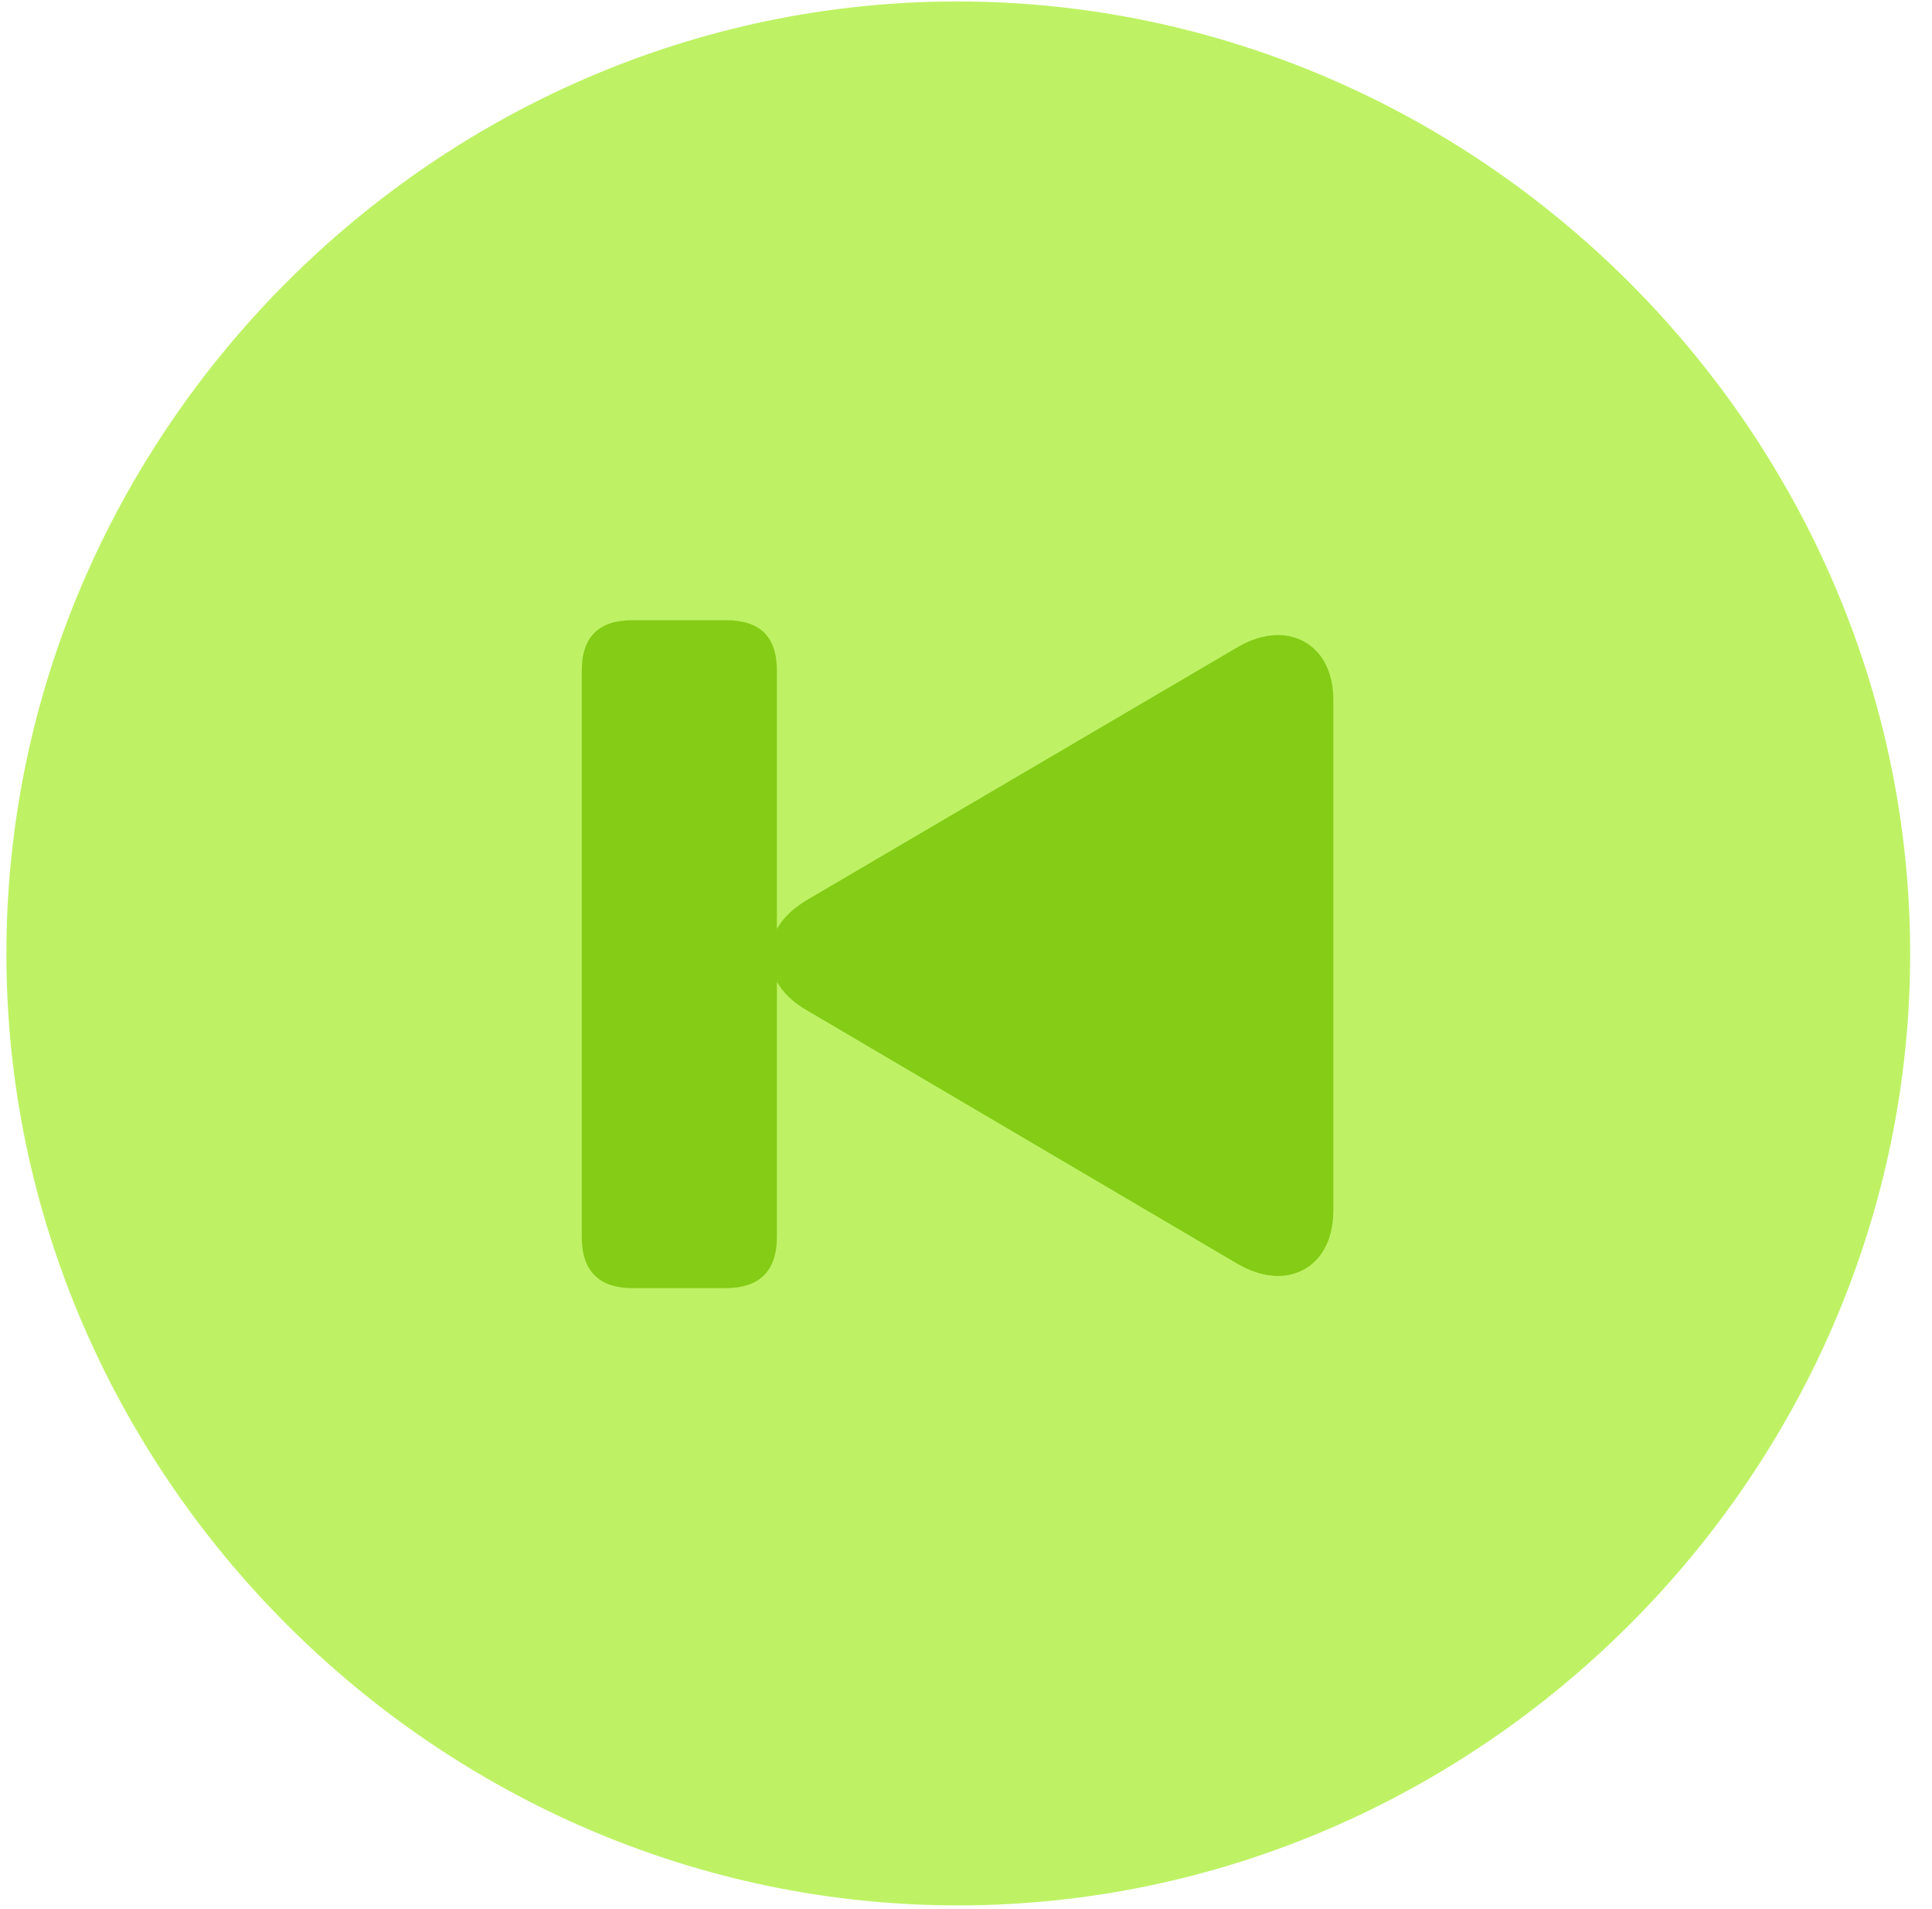
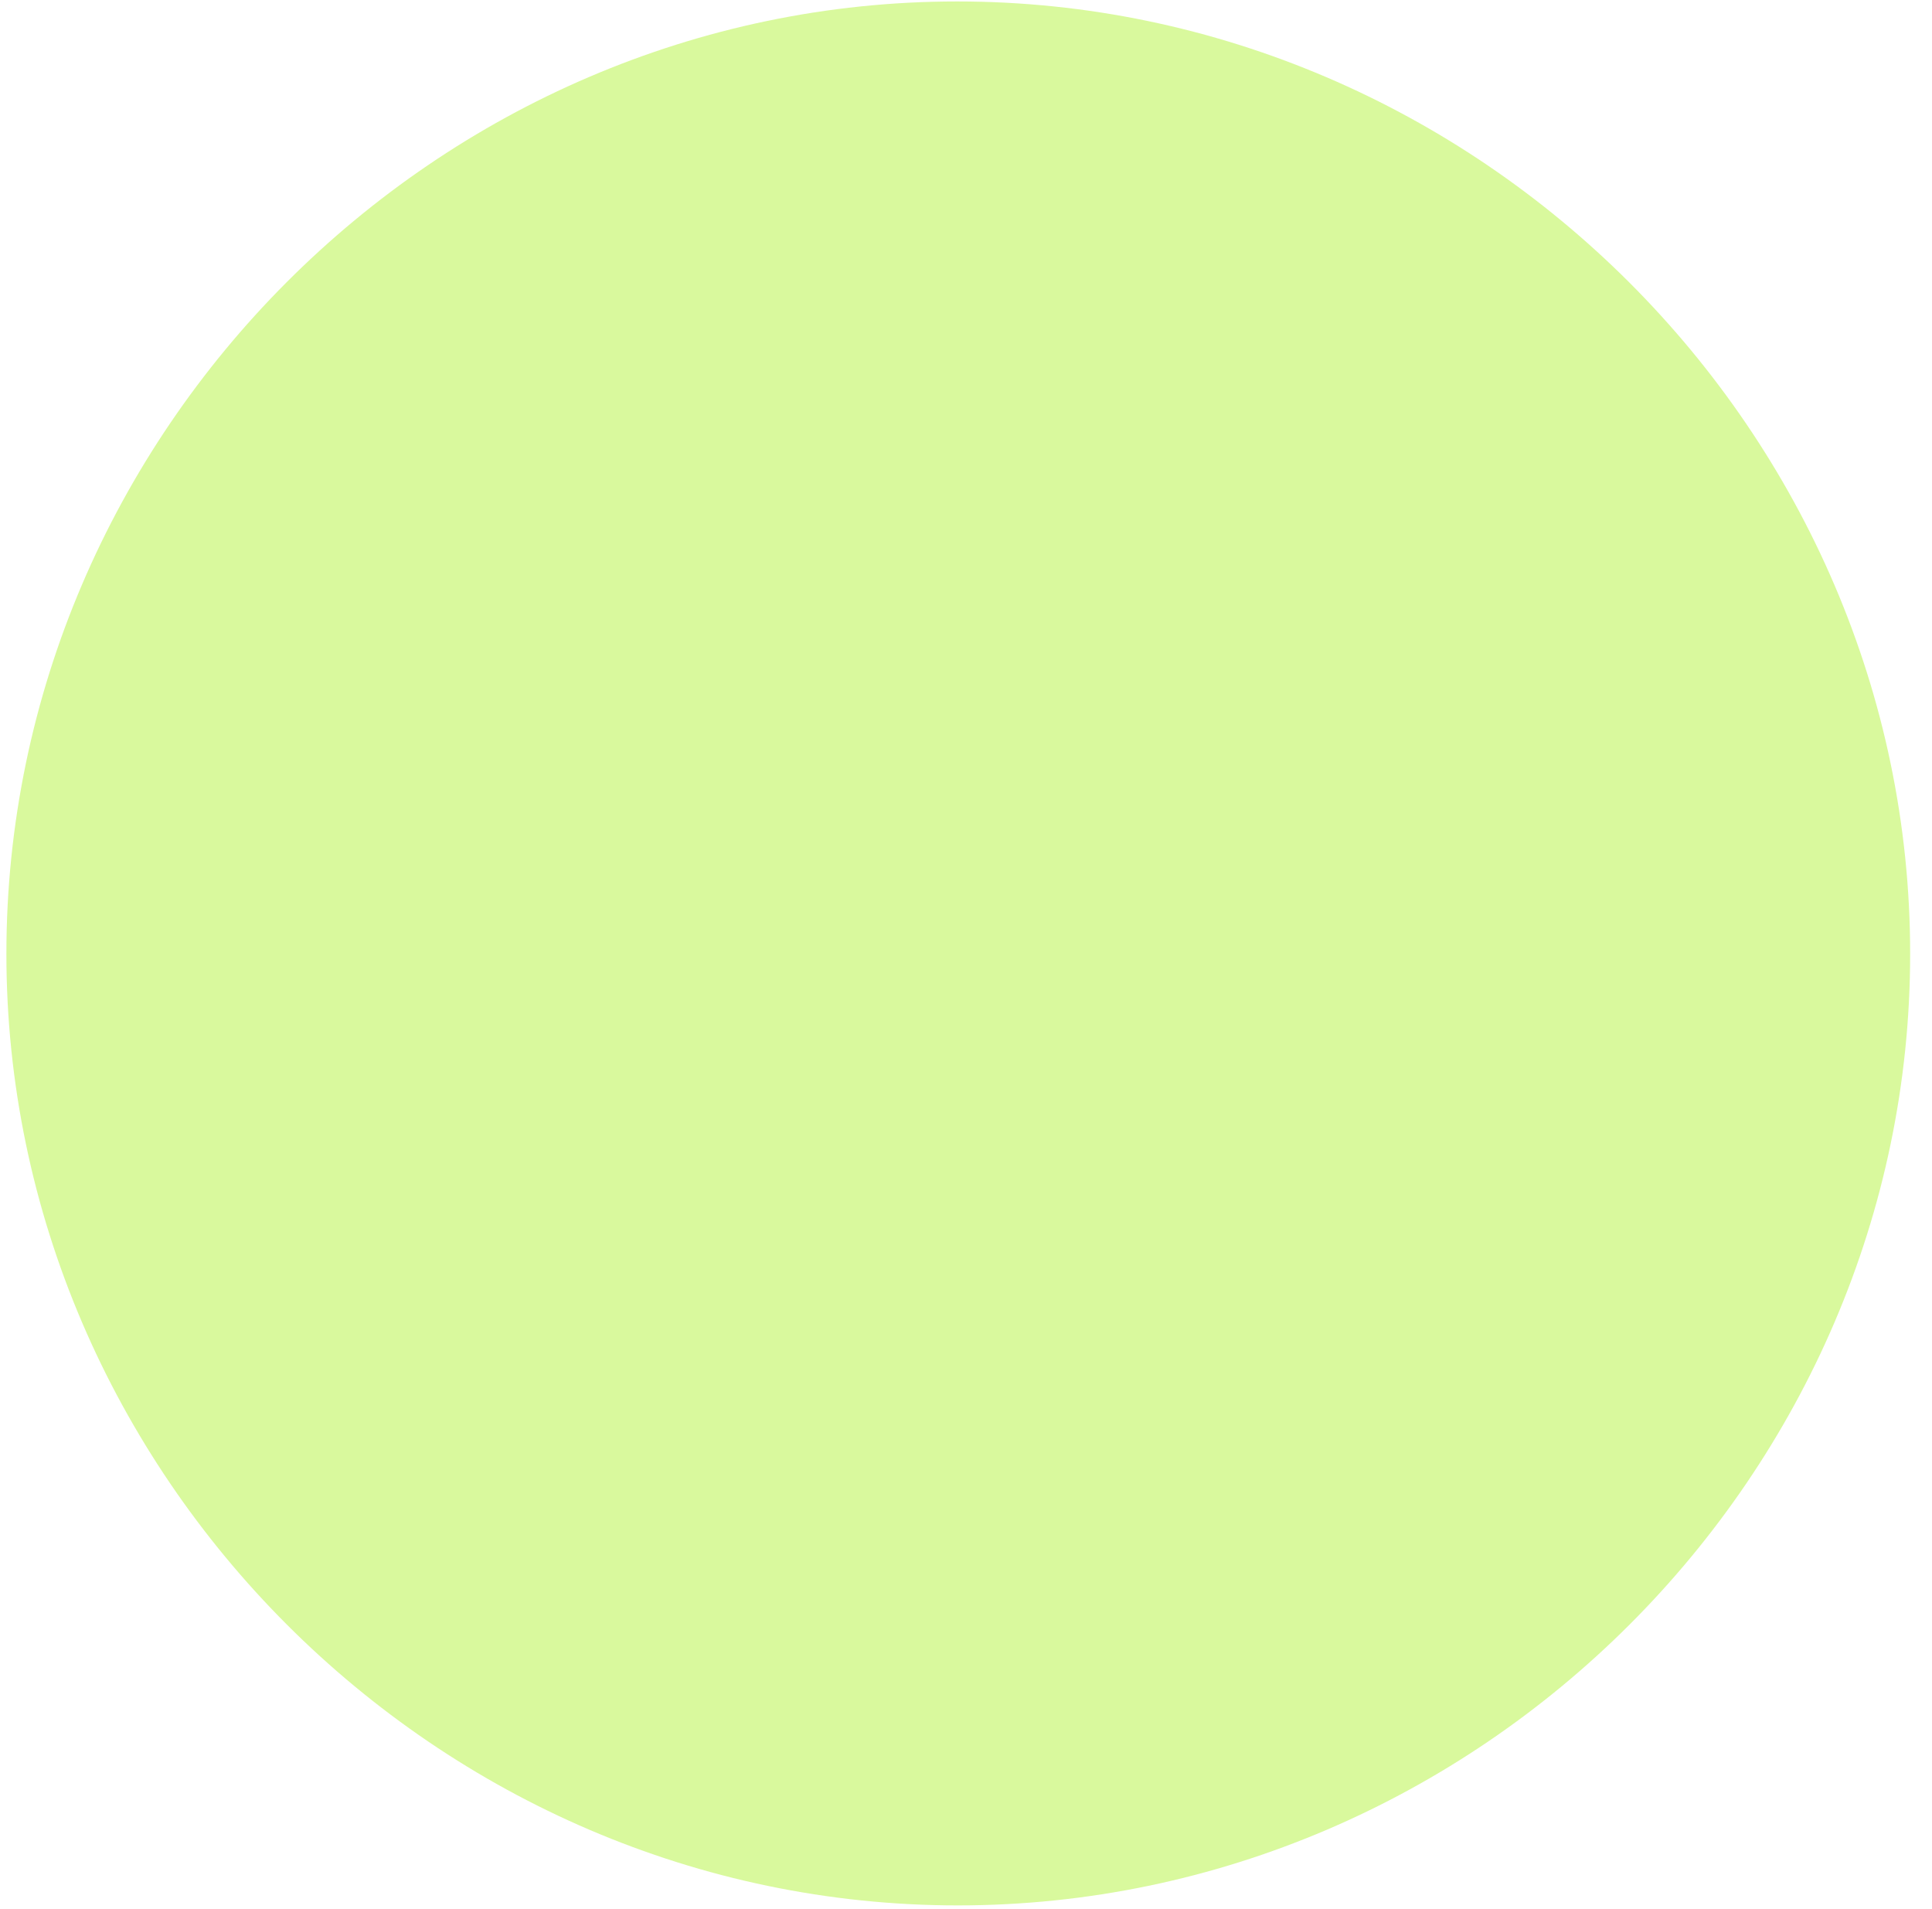
<svg xmlns="http://www.w3.org/2000/svg" width="81" height="80" viewBox="0 0 81 80" fill="none">
-   <path d="M80.084 39.985C80.084 61.8 62.006 79.877 40.16 79.877C18.345 79.877 0.268 61.8 0.268 39.985C0.268 18.139 18.314 0.061 40.13 0.061C61.976 0.061 80.084 18.139 80.084 39.985Z" fill="#BEF264" />
-   <path d="M53.579 53.49C54.825 53.49 55.9 52.556 55.9 50.744V29.341C55.9 27.557 54.825 26.623 53.579 26.623C52.956 26.623 52.333 26.849 51.739 27.217L33.846 37.721C32.798 38.344 32.289 39.136 32.289 40.042C32.289 40.948 32.798 41.769 33.846 42.364L51.739 52.896C52.333 53.264 52.956 53.49 53.579 53.49ZM26.513 54H30.42C31.836 54 32.572 53.292 32.572 51.848V28.123C32.572 26.651 31.836 26 30.42 26H26.513C25.126 26 24.39 26.679 24.39 28.123V51.848C24.39 53.292 25.126 54 26.513 54Z" fill="#84CC16" />
+   <path d="M80.084 39.985C80.084 61.8 62.006 79.877 40.16 79.877C18.345 79.877 0.268 61.8 0.268 39.985C0.268 18.139 18.314 0.061 40.13 0.061C61.976 0.061 80.084 18.139 80.084 39.985Z" fill="#D9F99D" />
+   <path d="M53.579 53.49C54.825 53.49 55.9 52.556 55.9 50.744V29.341C55.9 27.557 54.825 26.623 53.579 26.623C52.956 26.623 52.333 26.849 51.739 27.217L33.846 37.721C32.798 38.344 32.289 39.136 32.289 40.042C32.289 40.948 32.798 41.769 33.846 42.364L51.739 52.896C52.333 53.264 52.956 53.49 53.579 53.49ZM26.513 54H30.42C31.836 54 32.572 53.292 32.572 51.848V28.123C32.572 26.651 31.836 26 30.42 26H26.513C25.126 26 24.39 26.679 24.39 28.123V51.848C24.39 53.292 25.126 54 26.513 54Z" fill="#D9F99D" />
</svg>
